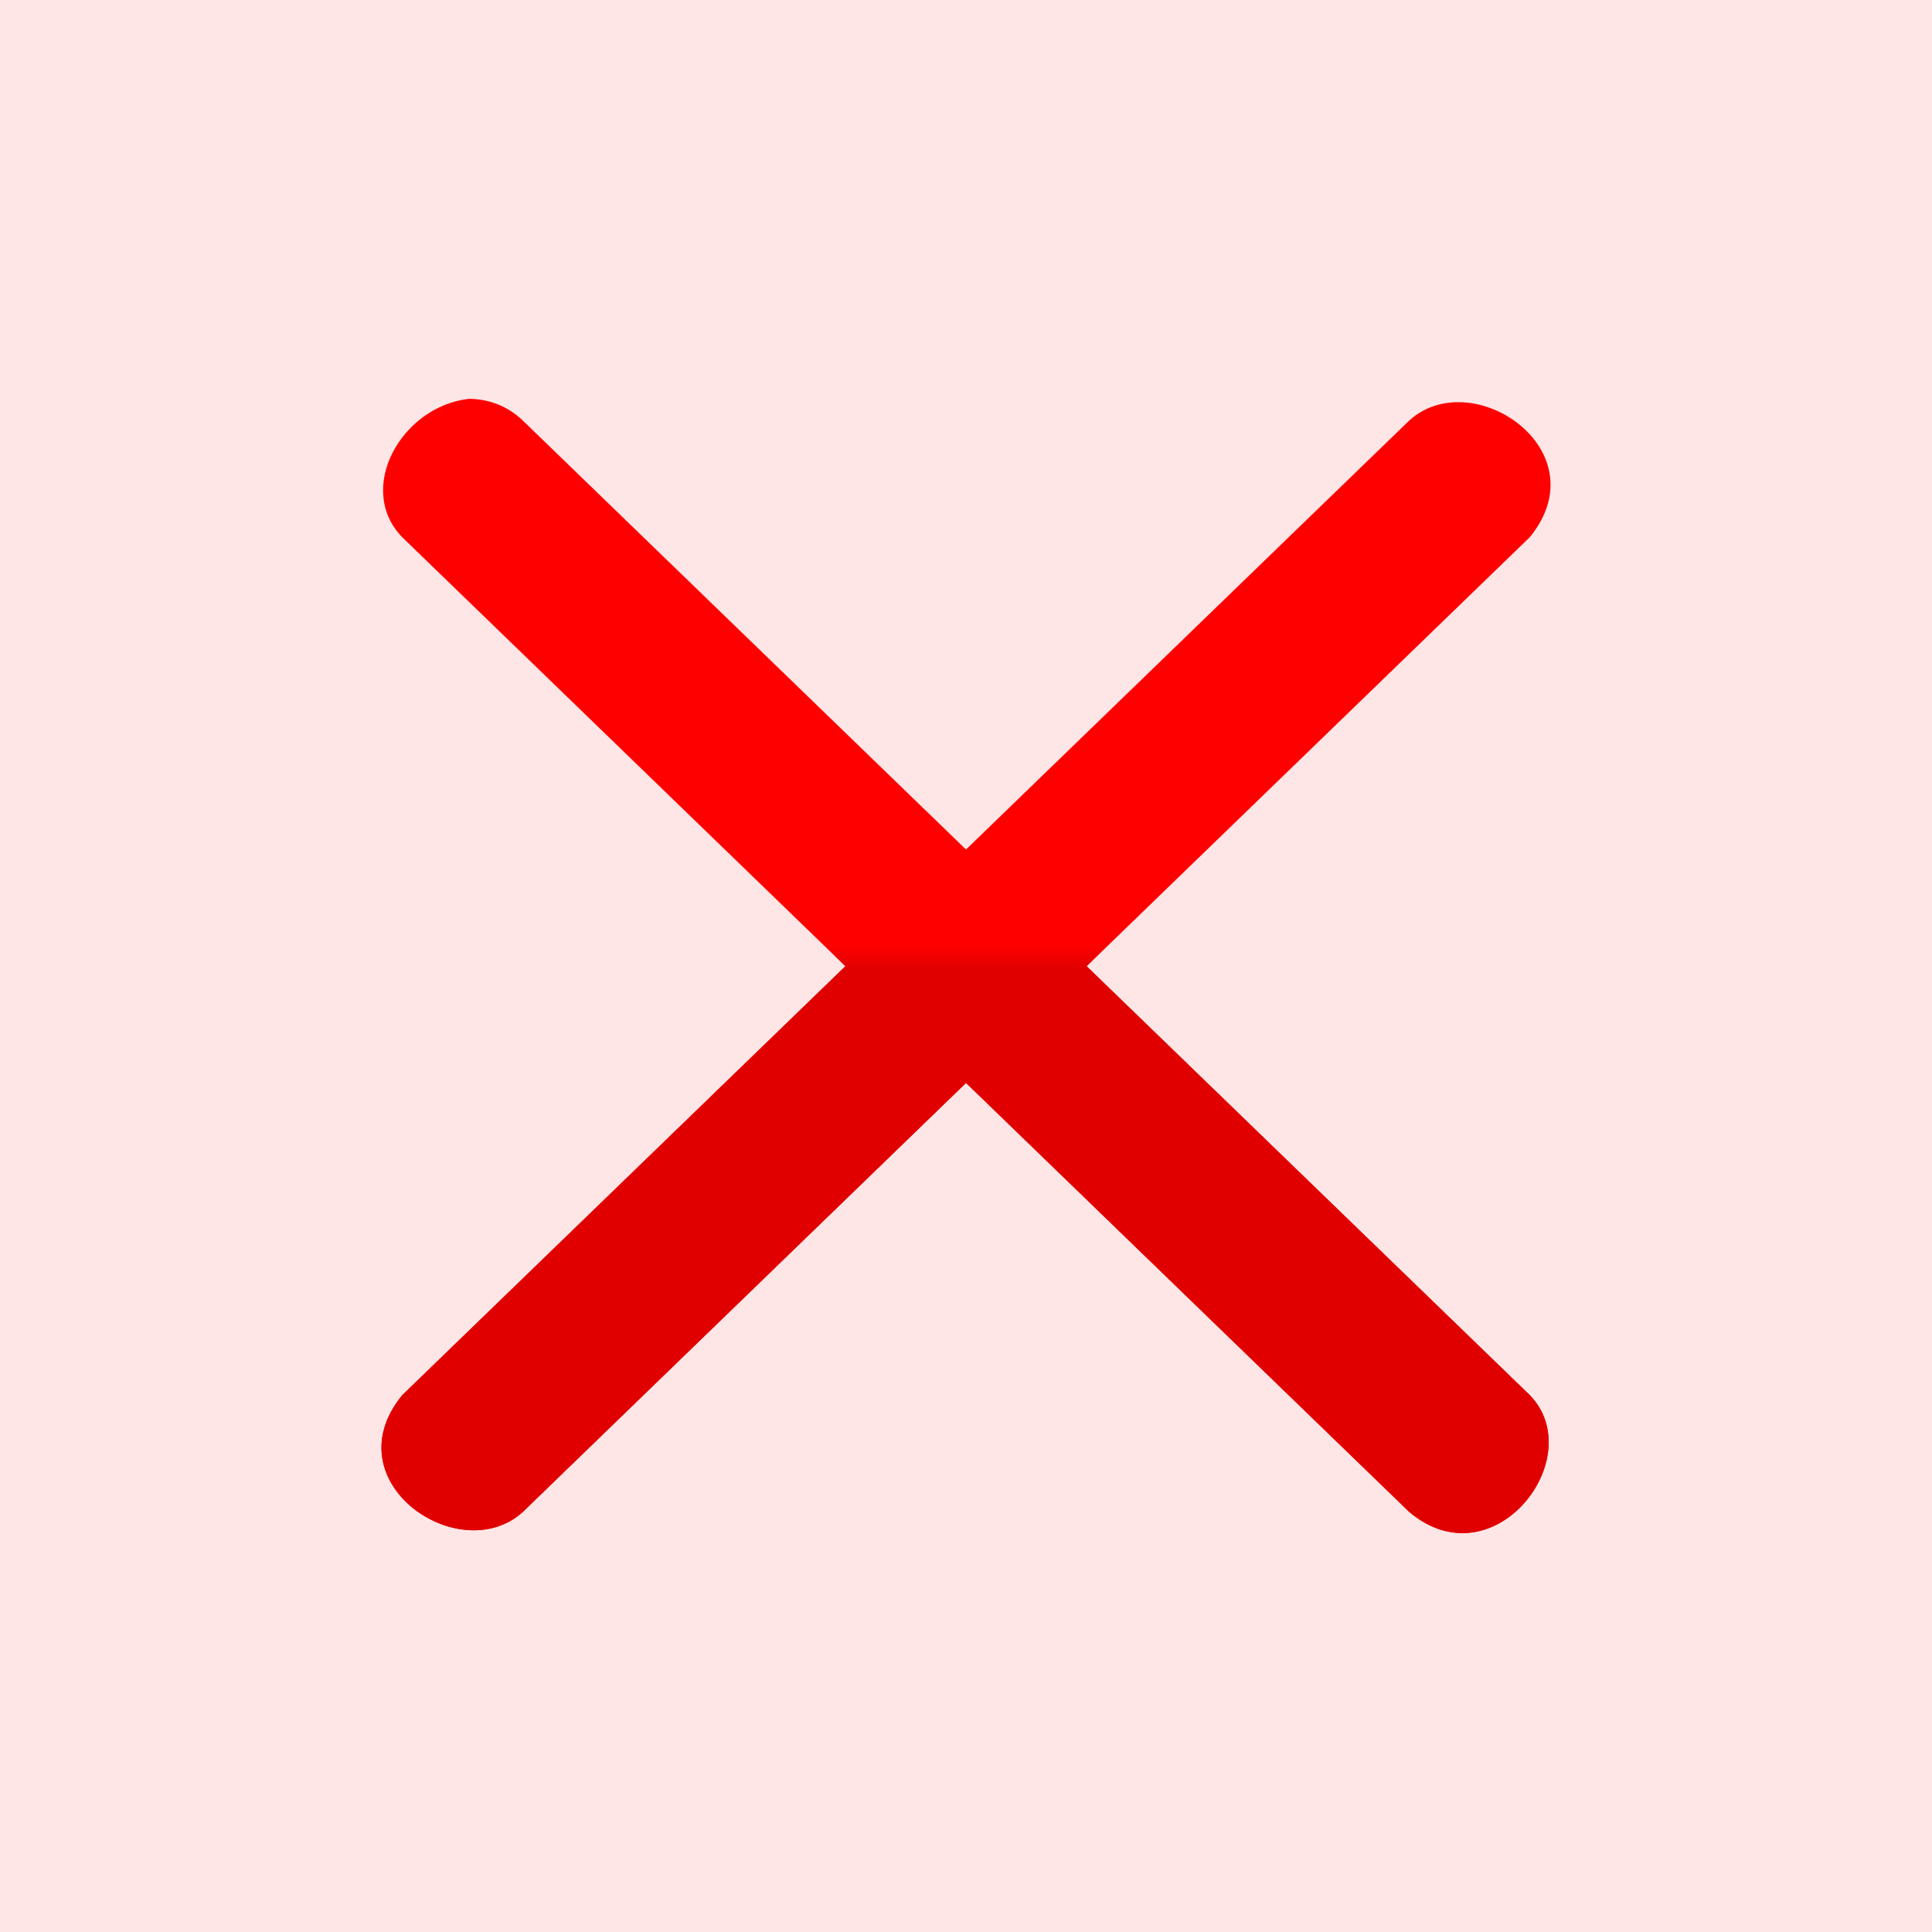
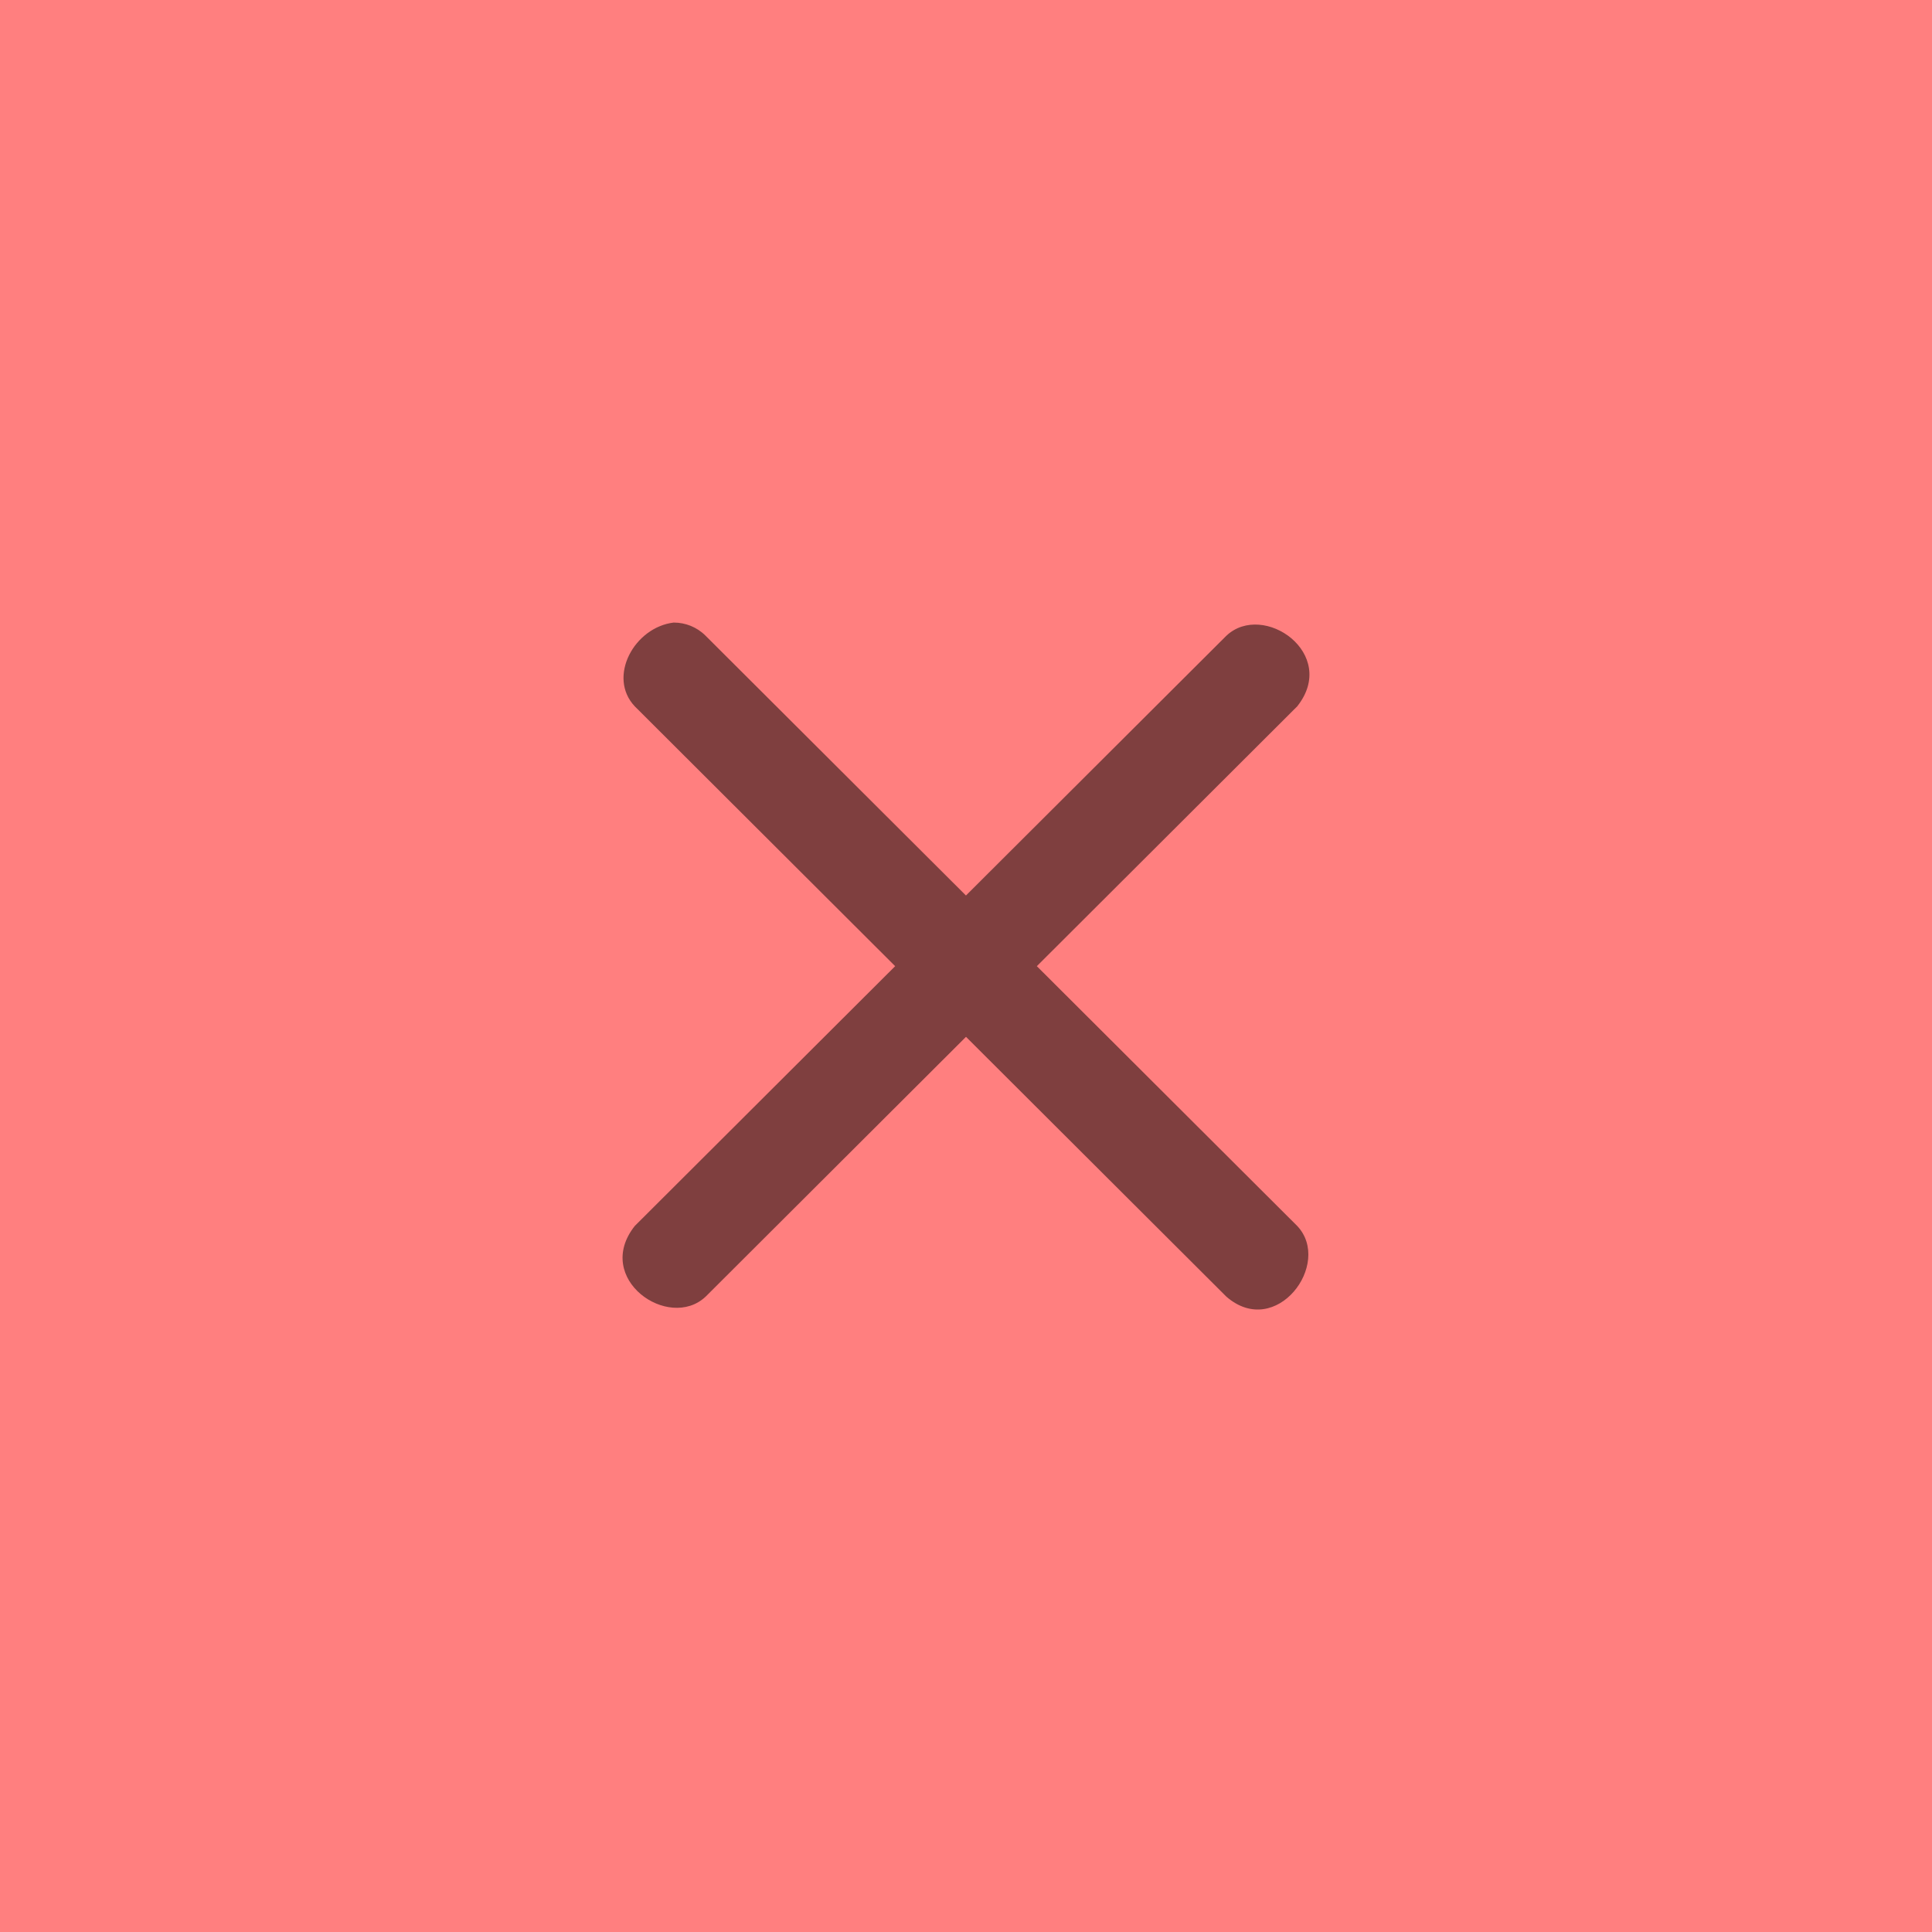
- <svg xmlns="http://www.w3.org/2000/svg" height="45" width="45" version="1.1">
-   <defs>
-     <linearGradient id="linearGradient4934" y2="145.22" gradientUnits="userSpaceOnUse" x2="149.57" gradientTransform="matrix(0 -.05956 15.735 0 -2262.5 30.916)" y1="145.22" x1="140.43">
-       <stop stop-color="#e10000" offset="0" />
-       <stop stop-color="#e10000" stop-opacity="0" offset="1" />
-     </linearGradient>
-   </defs>
-   <rect fill-opacity=".098" height="45" width="45" y="-8.1766e-7" x="-4.7401e-7" fill="#f00" />
-   <g>
-     <path d="m10.92 9.29c-1.574 0.178-2.646 2.096-1.551 3.223l10.322 9.992-10.322 9.99c-1.655 2.025 1.343 4.054 2.809 2.719l10.322-9.992 10.322 9.992c1.971 1.659 4.216-1.271 2.809-2.719l-10.322-9.99 10.322-9.992c1.654-2.025-1.343-4.051-2.808-2.717l-10.323 9.991-10.322-9.991c-0.348-0.337-0.803-0.506-1.258-0.506z" fill="#f00" />
-     <path d="m19.691 22.505-10.322 9.992c-1.654 2.023 1.345 4.053 2.809 2.719l10.323-9.992 10.323 9.992c1.969 1.658 4.215-1.273 2.809-2.719l-10.323-9.992z" fill="#e10000" />
-     <path d="m19.18 22.008 0.511 0.497h5.618l0.5-0.489z" fill="url(#linearGradient4934)" />
-   </g>
+ <svg xmlns="http://www.w3.org/2000/svg" width="45" height="45" version="1.1">
+   <rect x="-4.7401e-7" y="-8.1766e-7" width="45" height="45" fill="#f00" fill-opacity=".502" />
+   <path d="m15.696 14.5c-0.925 0.108-1.554 1.27-0.911 1.952l6.065 6.052-6.065 6.051c-0.972 1.227 0.789 2.456 1.65 1.647l6.065-6.052 6.065 6.052c1.158 1.005 2.478-0.77 1.65-1.647l-6.065-6.051 6.065-6.052c0.972-1.226-0.789-2.454-1.65-1.645l-6.066 6.051-6.065-6.051c-0.204-0.204-0.472-0.306-0.739-0.306z" fill-opacity=".502" stroke-width=".597" />
</svg>
